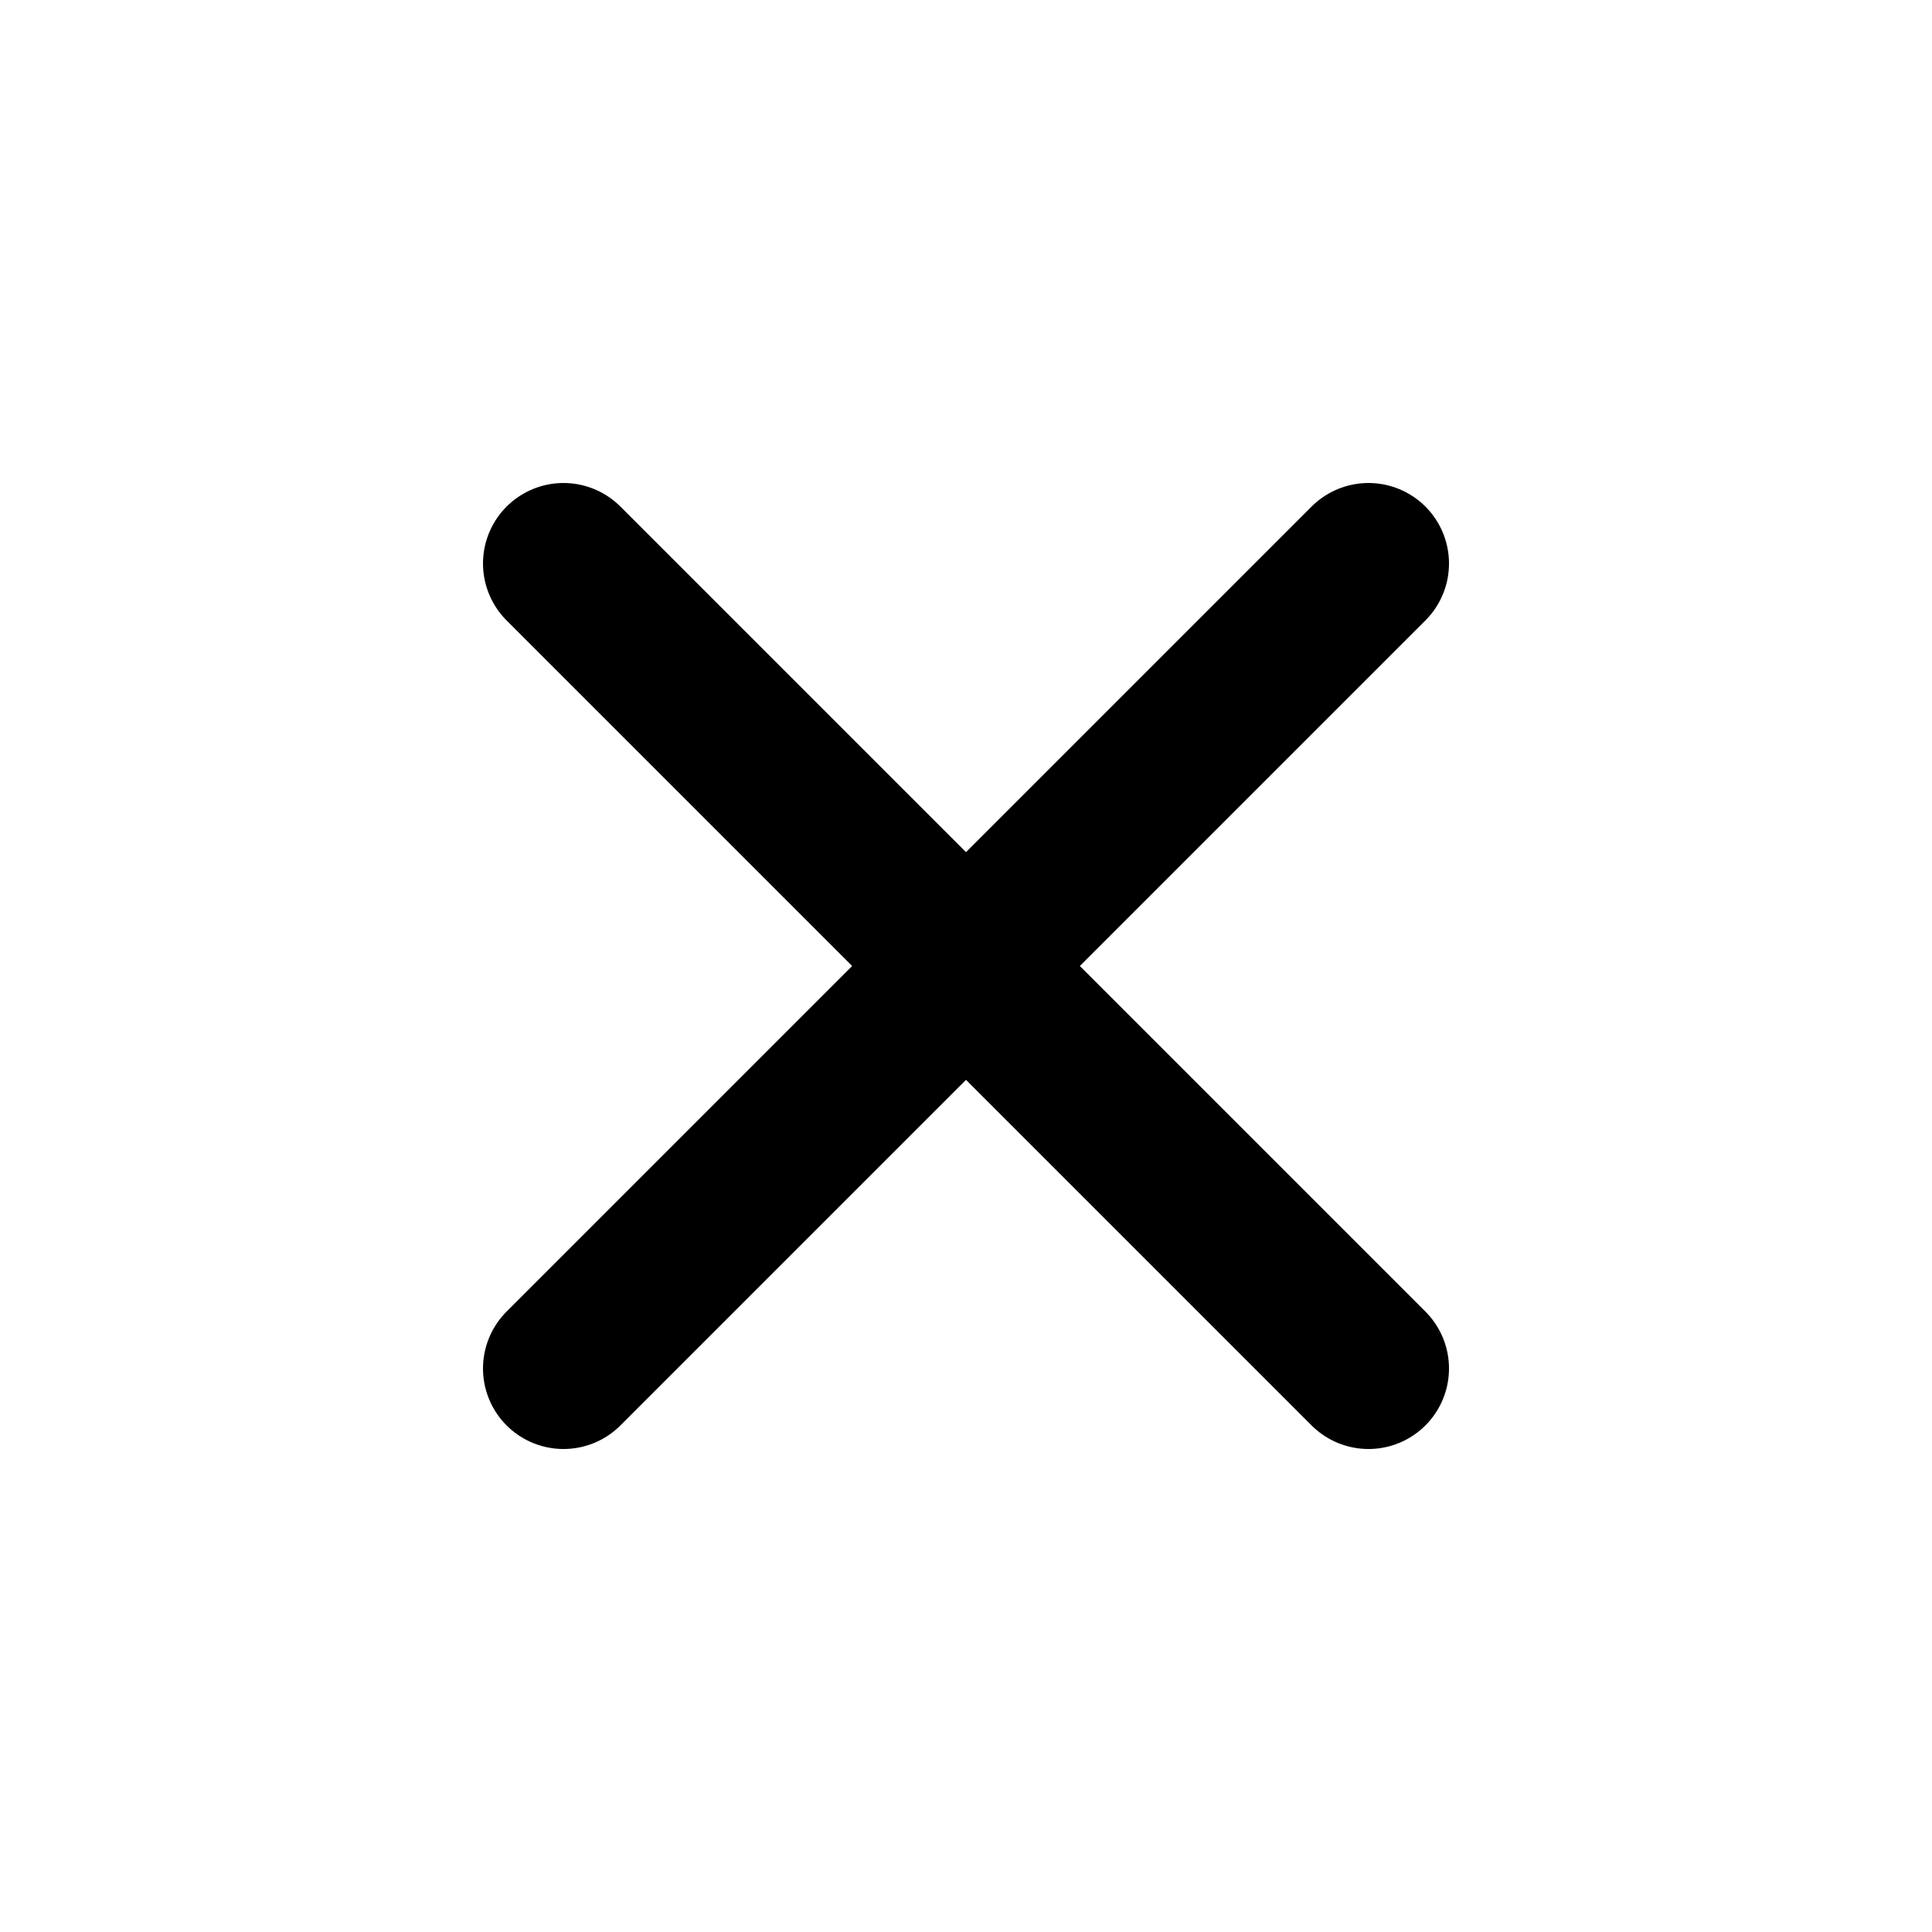
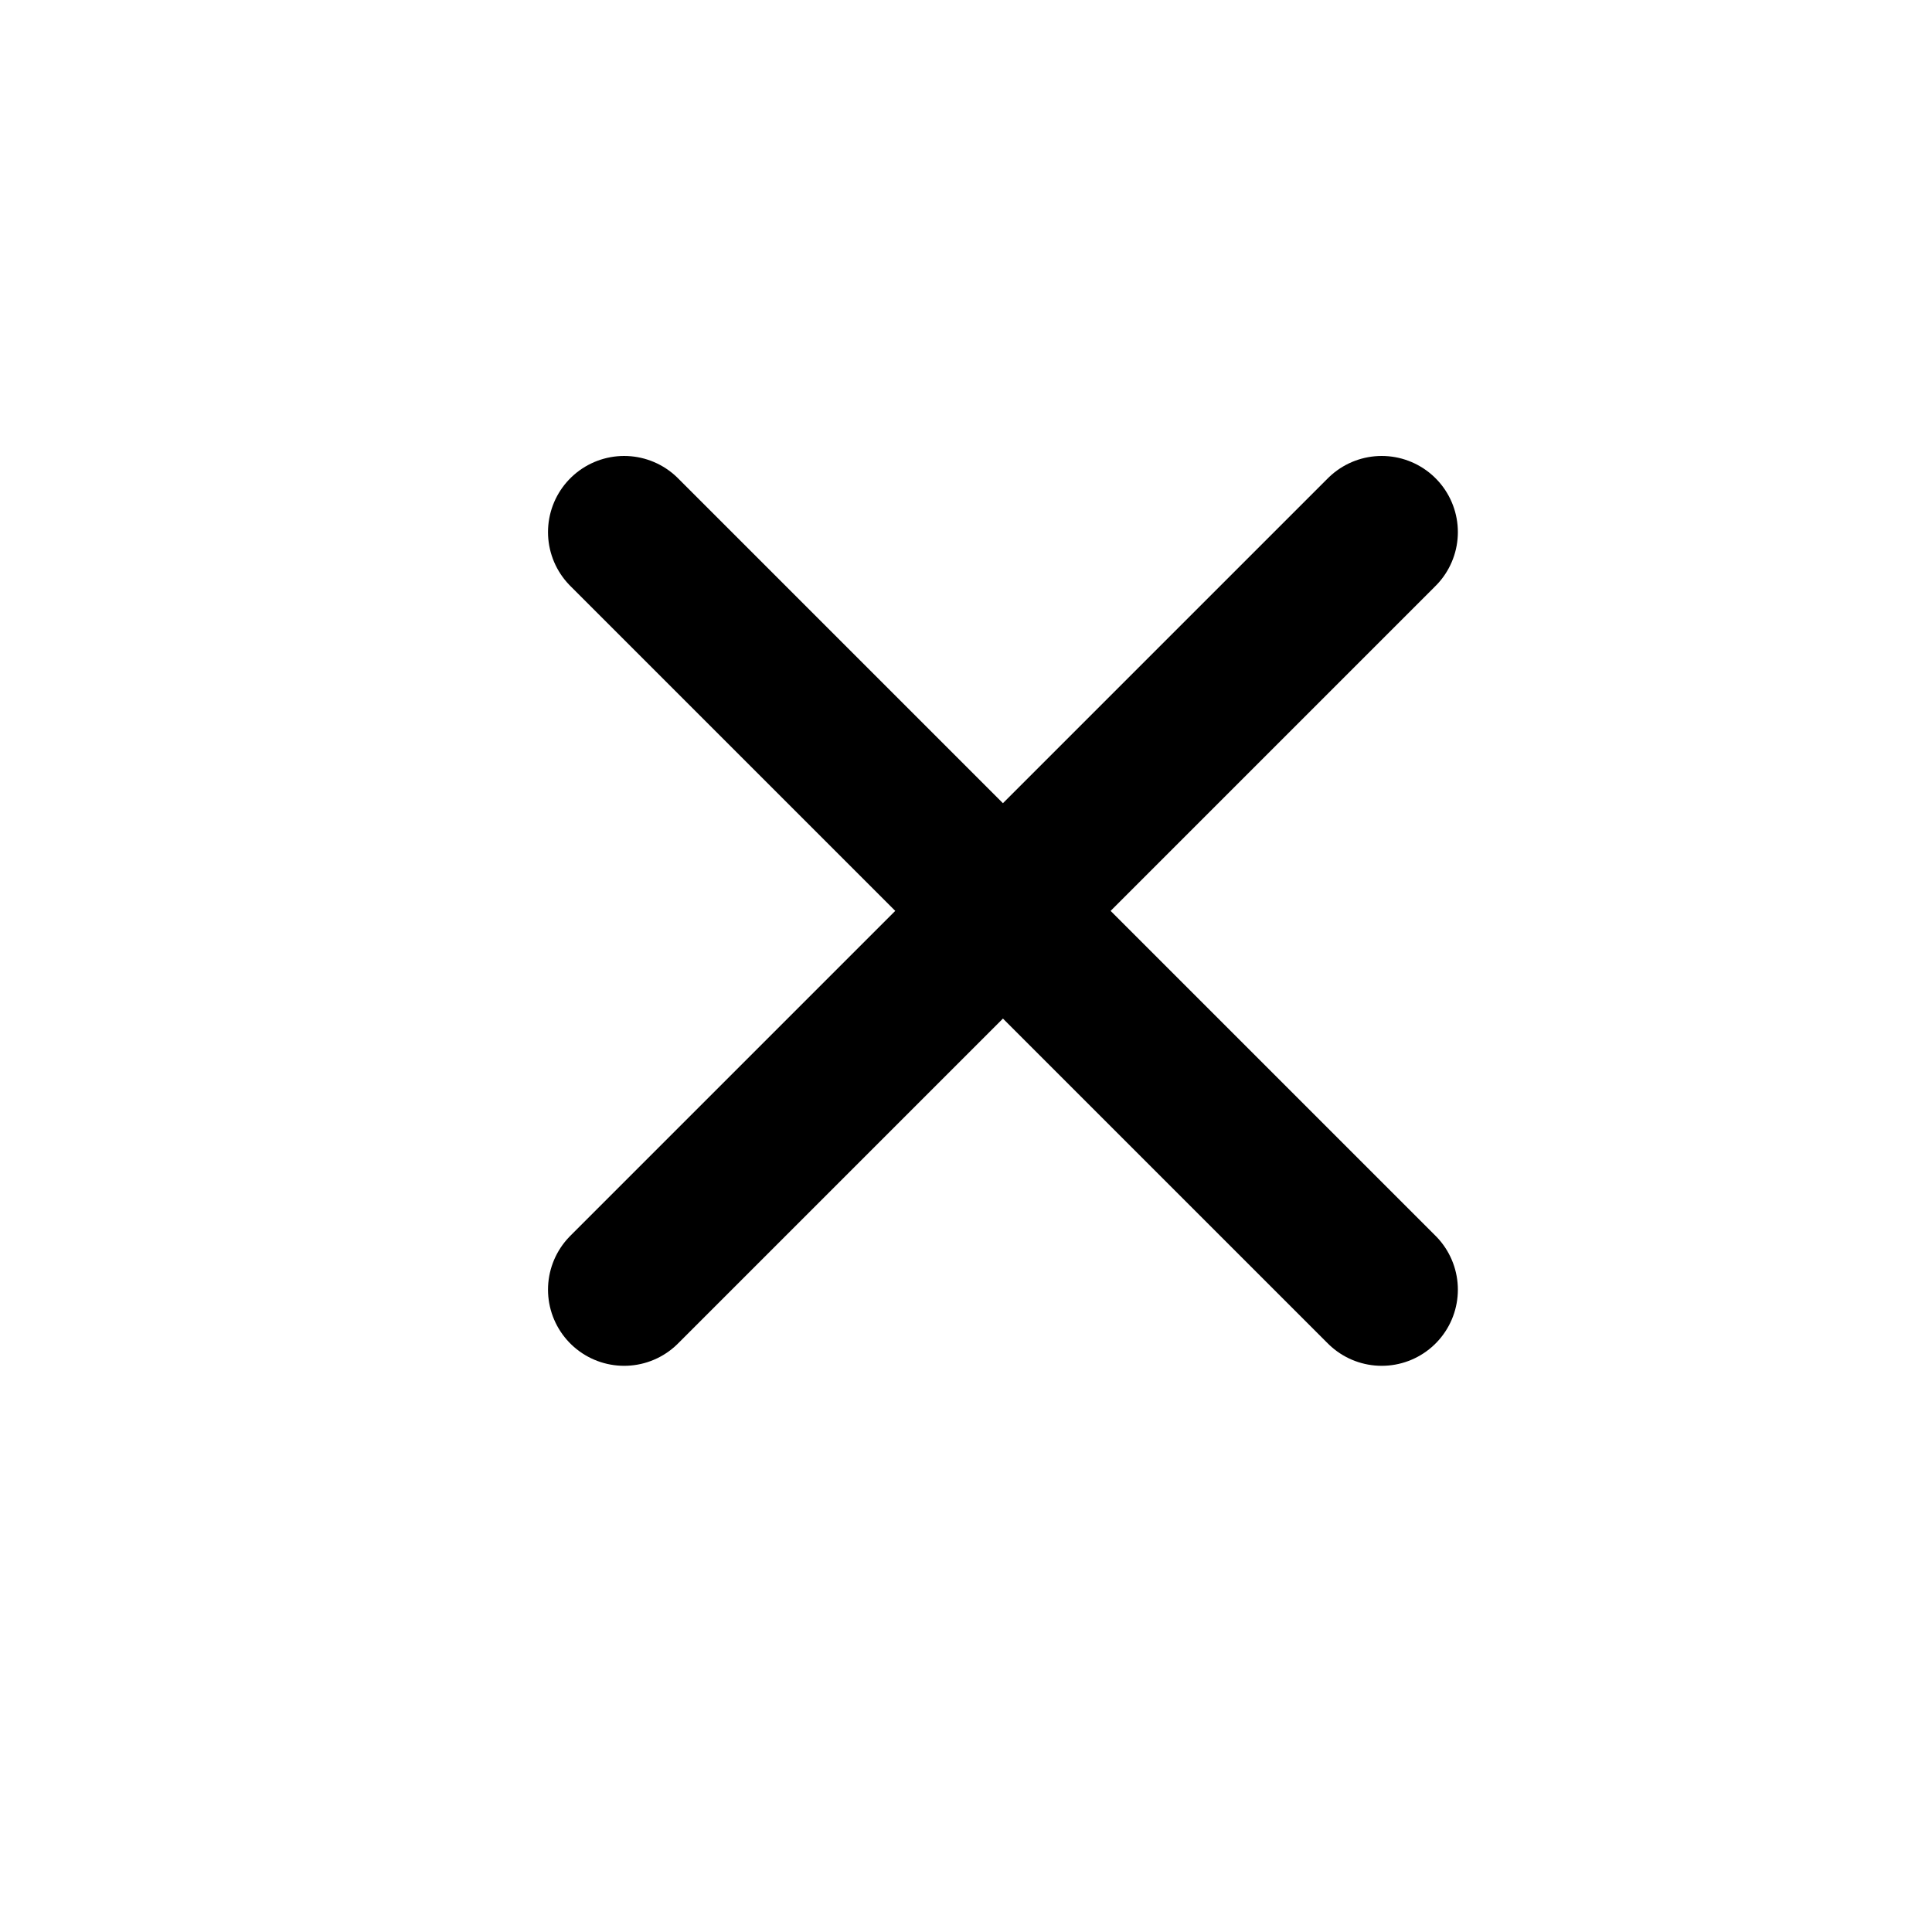
- <svg xmlns="http://www.w3.org/2000/svg" width="24" height="24" viewBox="0 0 24 24" fill="none">
-   <path d="M17 7L7 17M7 7L17 17" stroke="black" stroke-width="2" stroke-linecap="round" stroke-linejoin="round" />
+ <svg xmlns="http://www.w3.org/2000/svg" width="17" height="17" viewBox="0 0 17 17" fill="none">
+   <path d="M12.158 4.682L5.492 11.348M5.492 4.682L12.158 11.348" stroke="black" stroke-width="1.34" stroke-linecap="round" stroke-linejoin="round" />
</svg>
